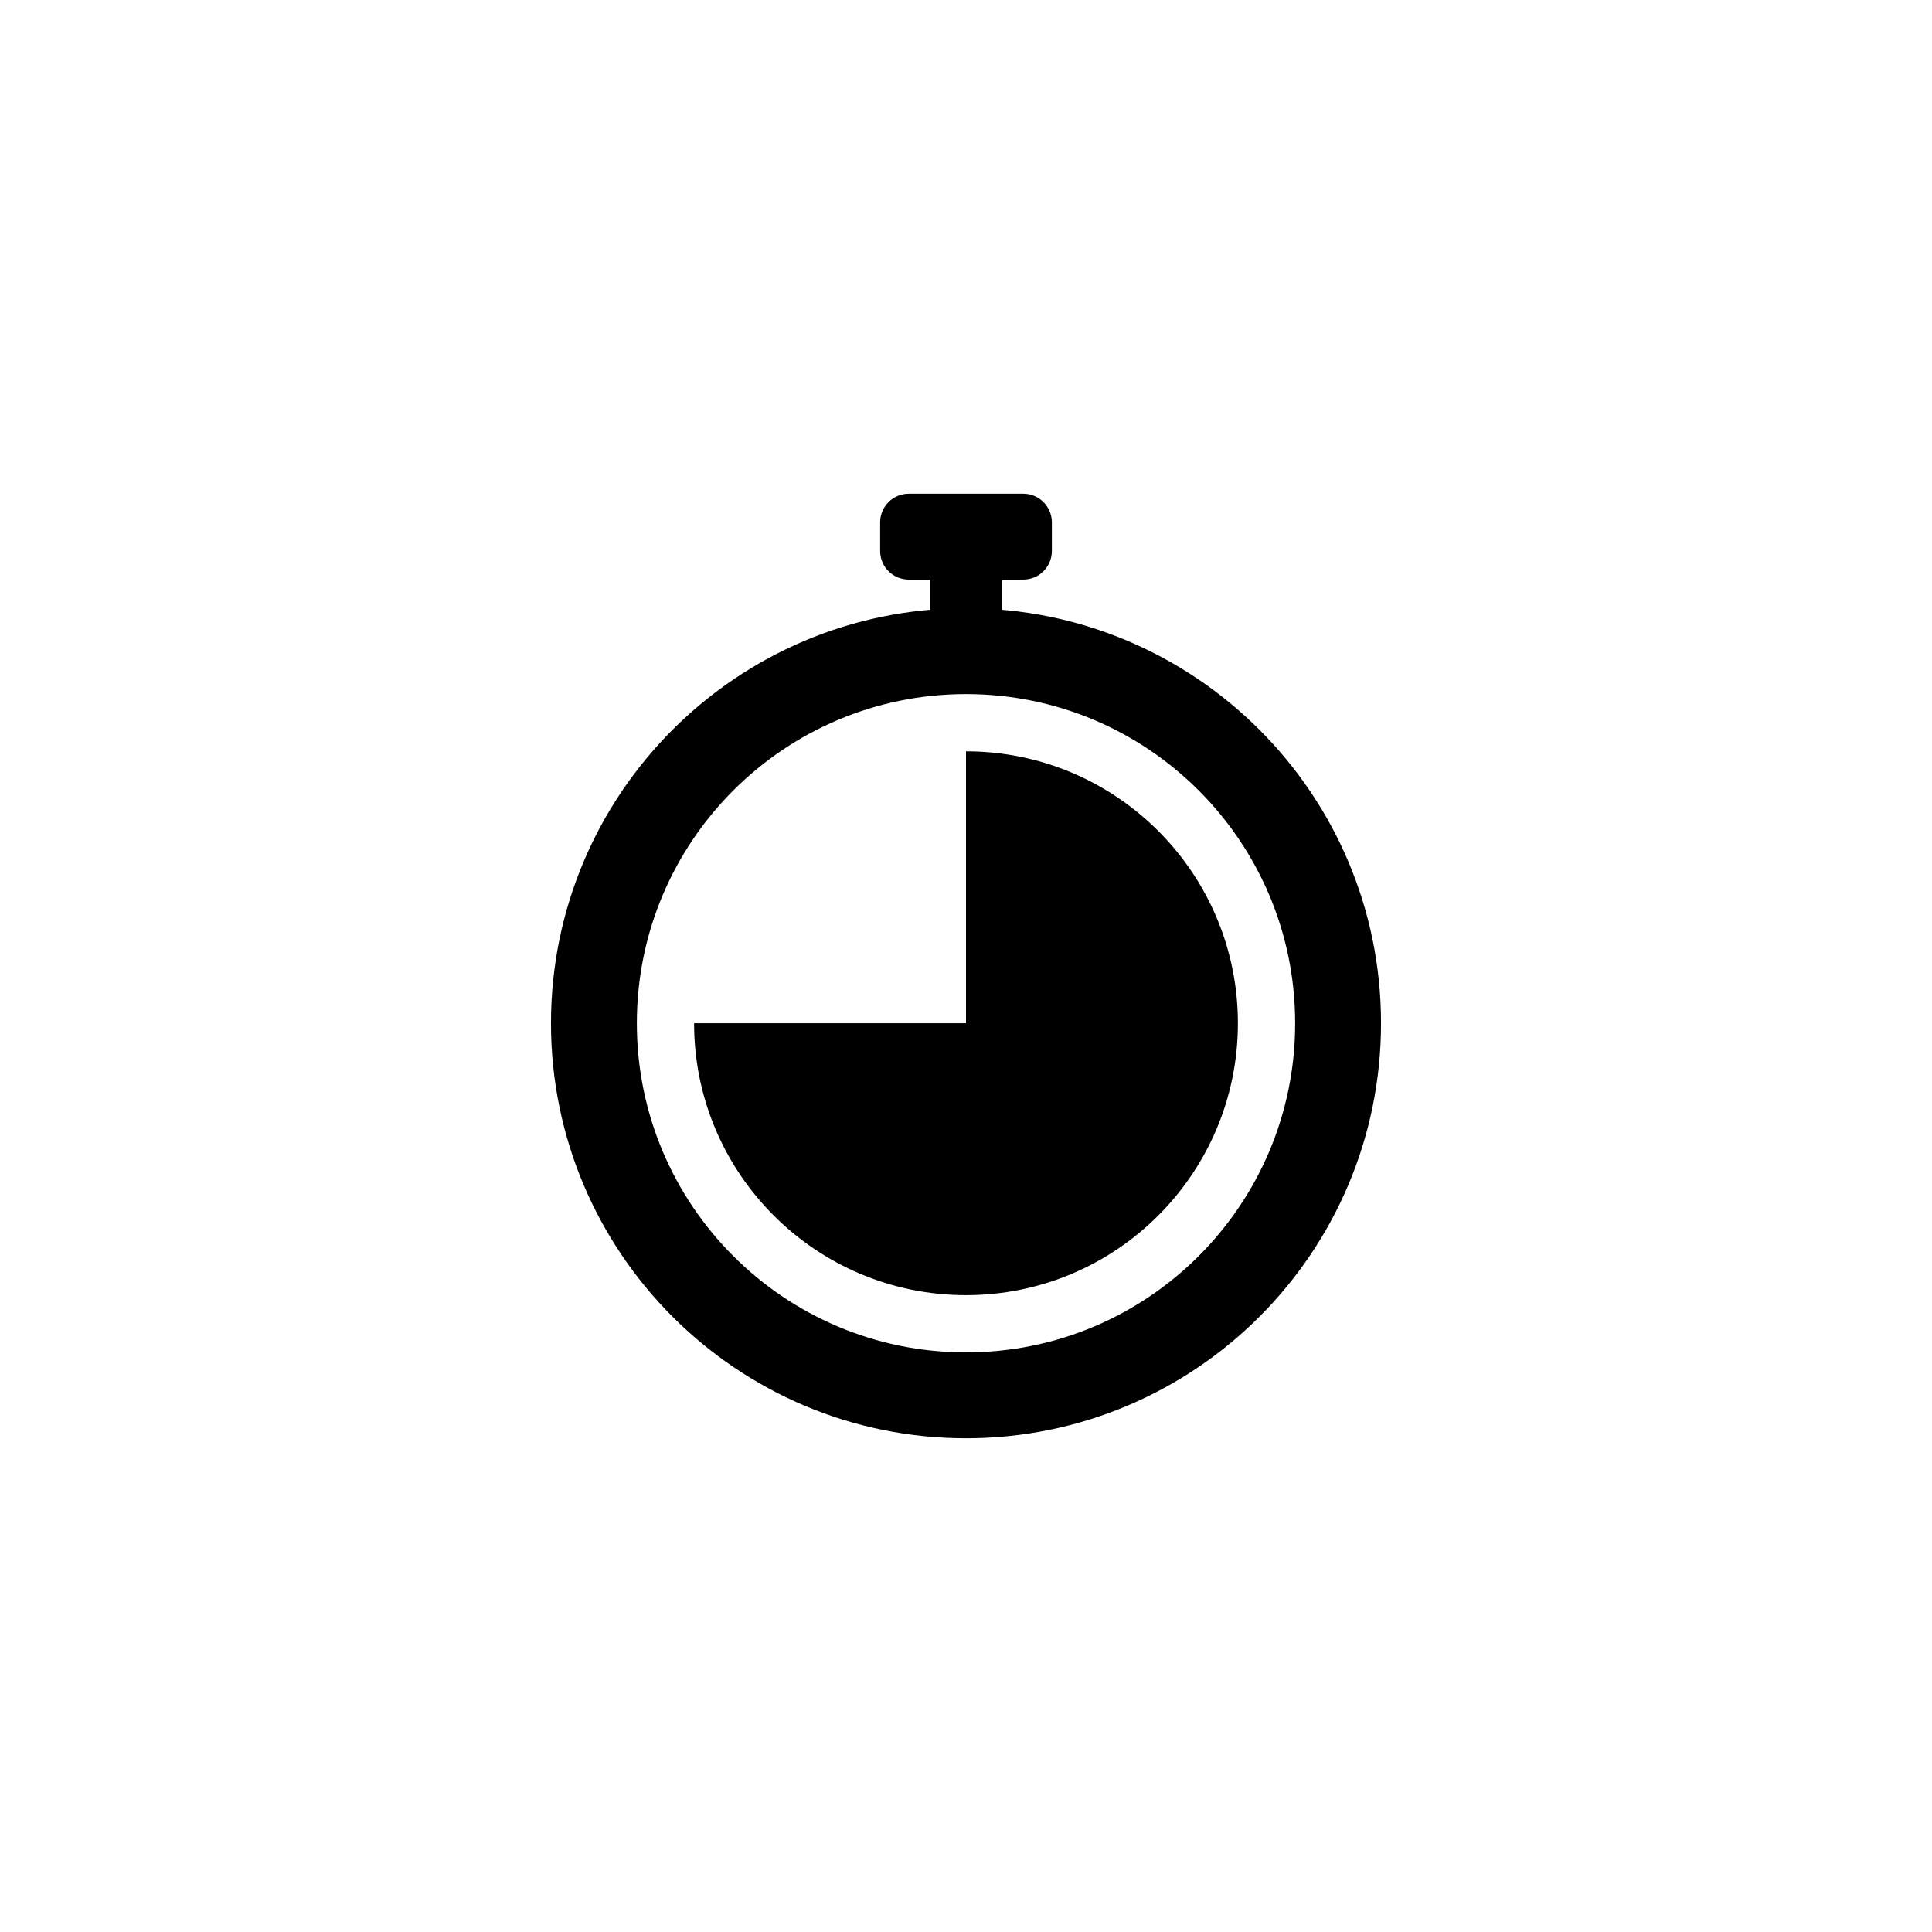
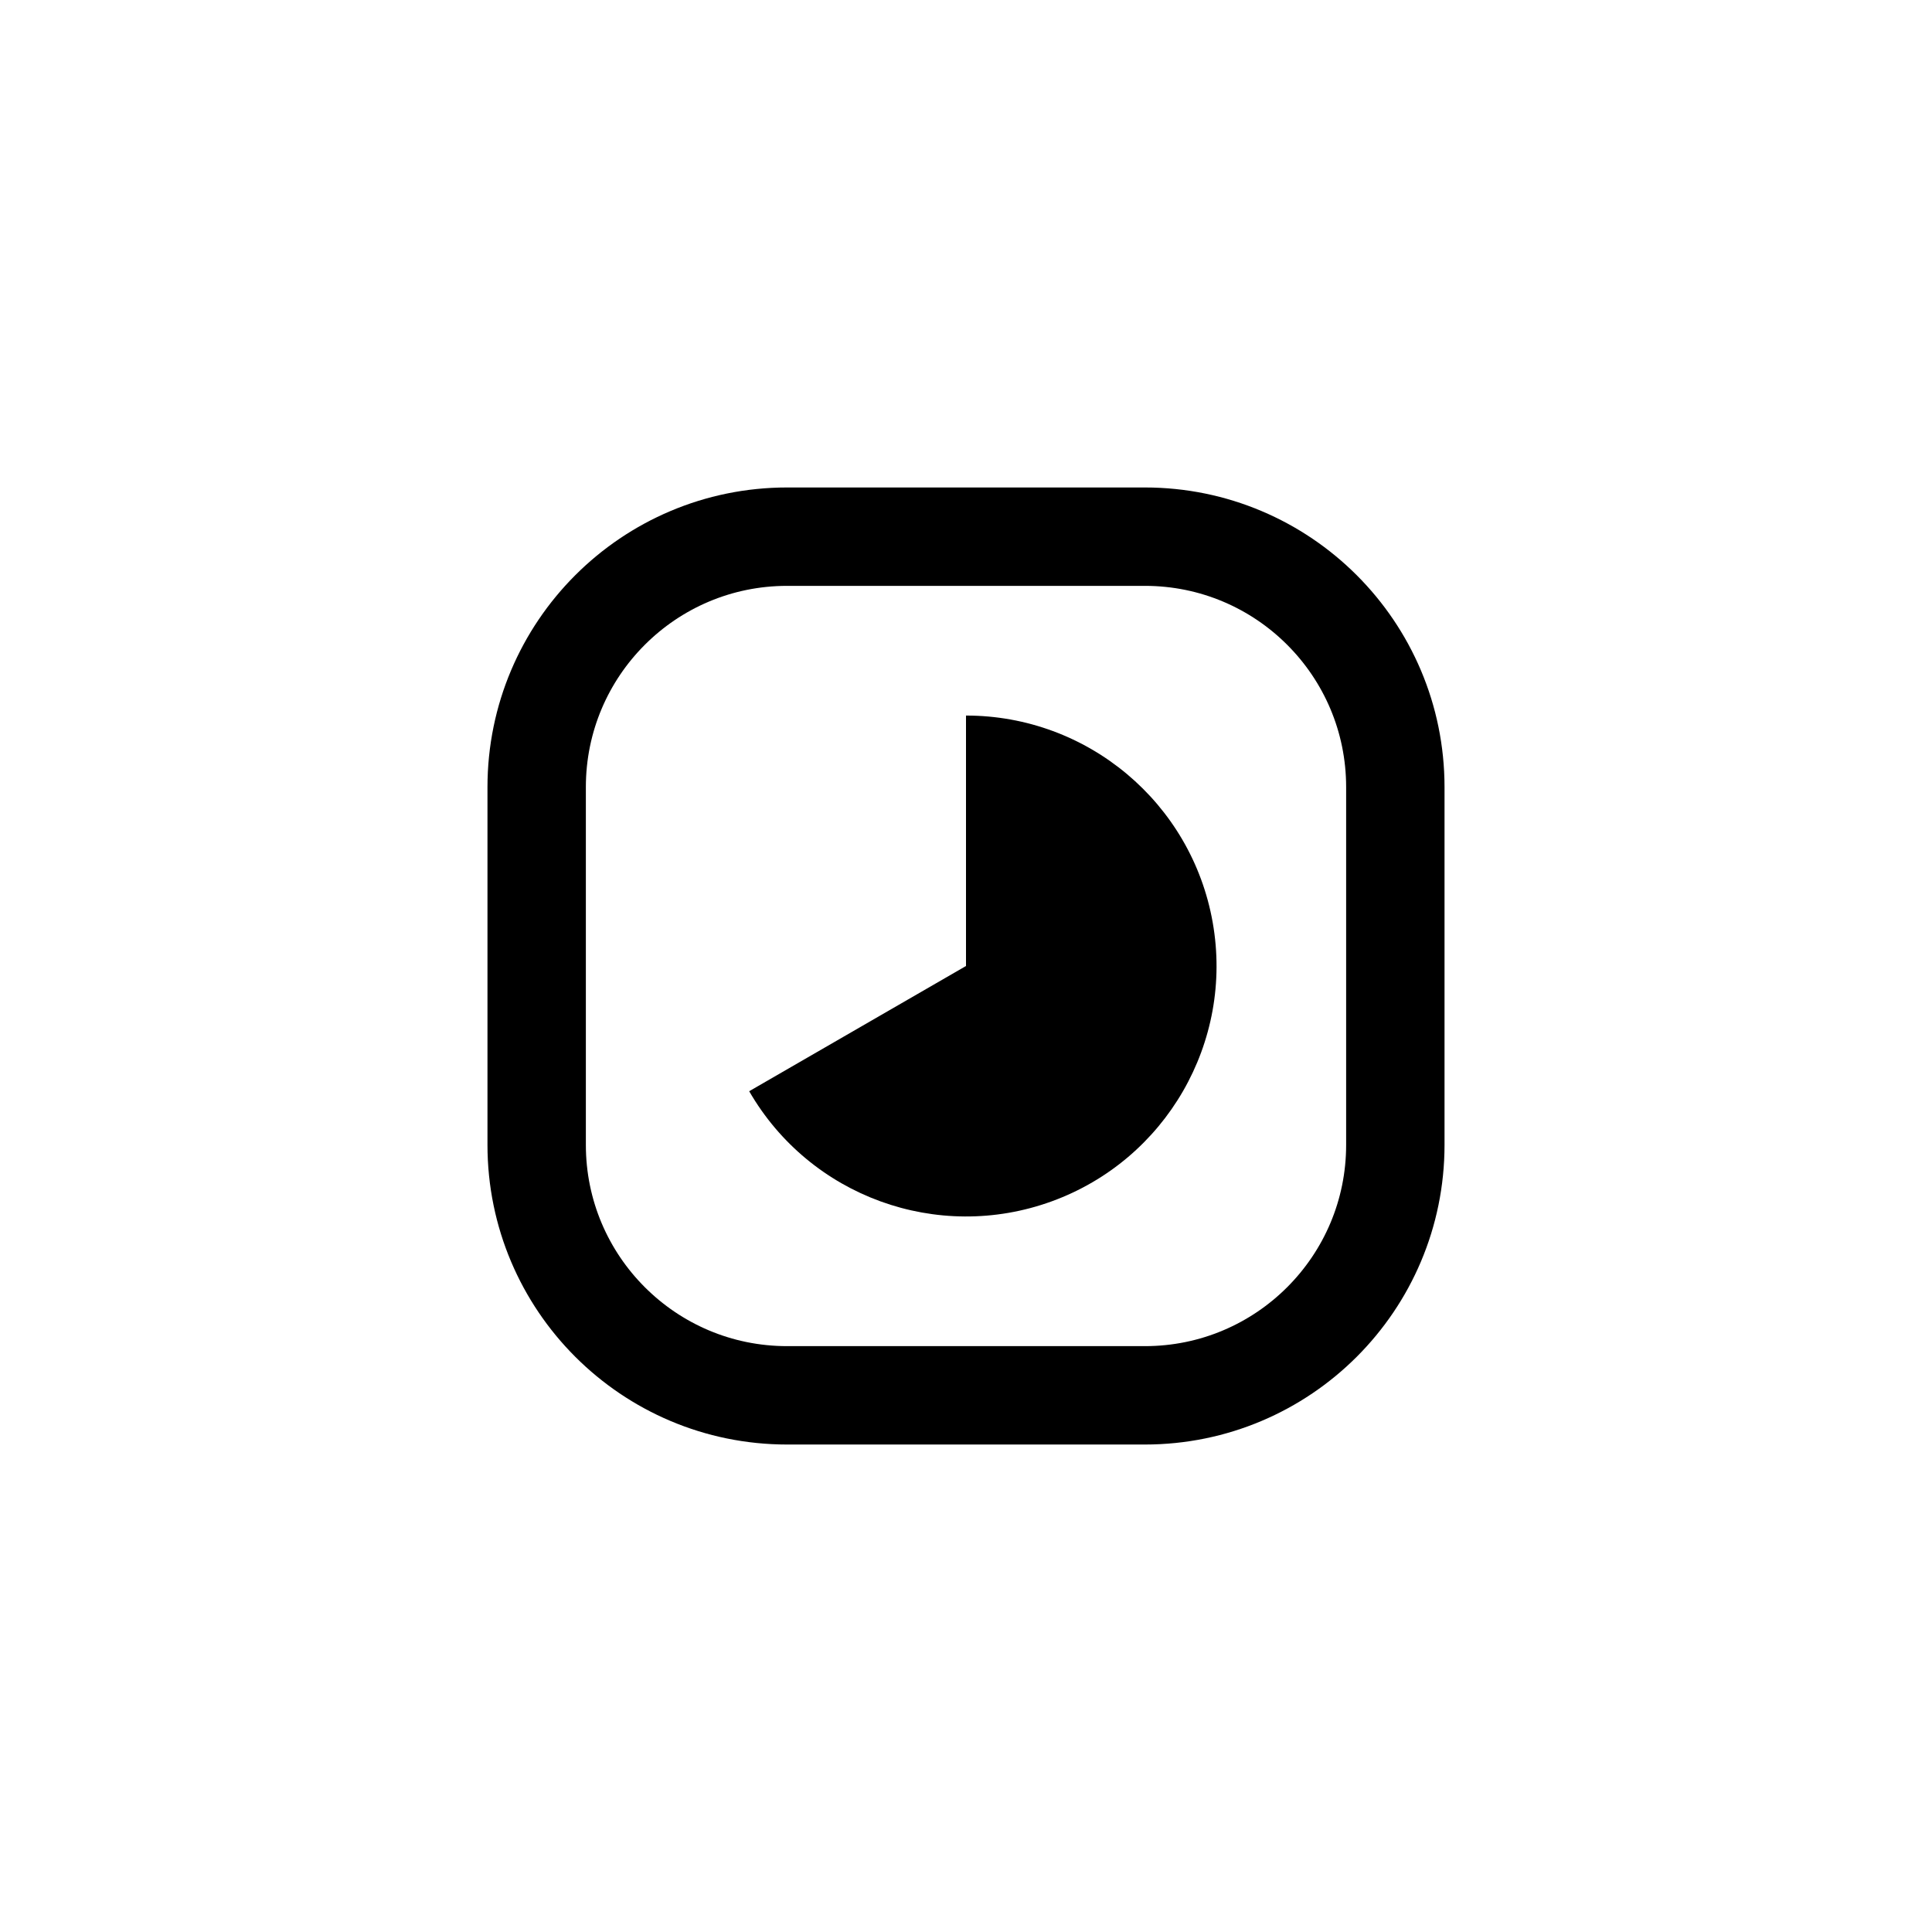
<svg xmlns="http://www.w3.org/2000/svg" viewBox="0 0 108 108" width="108" height="108">
-   <g transform="translate(54 54) scale(0.8) translate(-54 -54)">
-     <rect x="48" y="21" width="12" height="6" rx="2" fill="#000000" />
-     <rect x="51.5" y="25" width="5" height="5" fill="#000000" />
-     <circle cx="54" cy="58" r="26" fill="none" stroke="#000000" stroke-width="6" />
-     <path d="M54 58 L54 39 A19 19 0 1 1 35 58 Z" fill="#000000" />
-   </g>
+   <rect x="30" y="30" width="48" height="48" rx="14" fill="none" stroke="#000000" stroke-width="5.5" />
+   <path d="M54,54 L54,40 A14,14 0 1 1 41.88,61 Z" fill="#000000" />
</svg>
